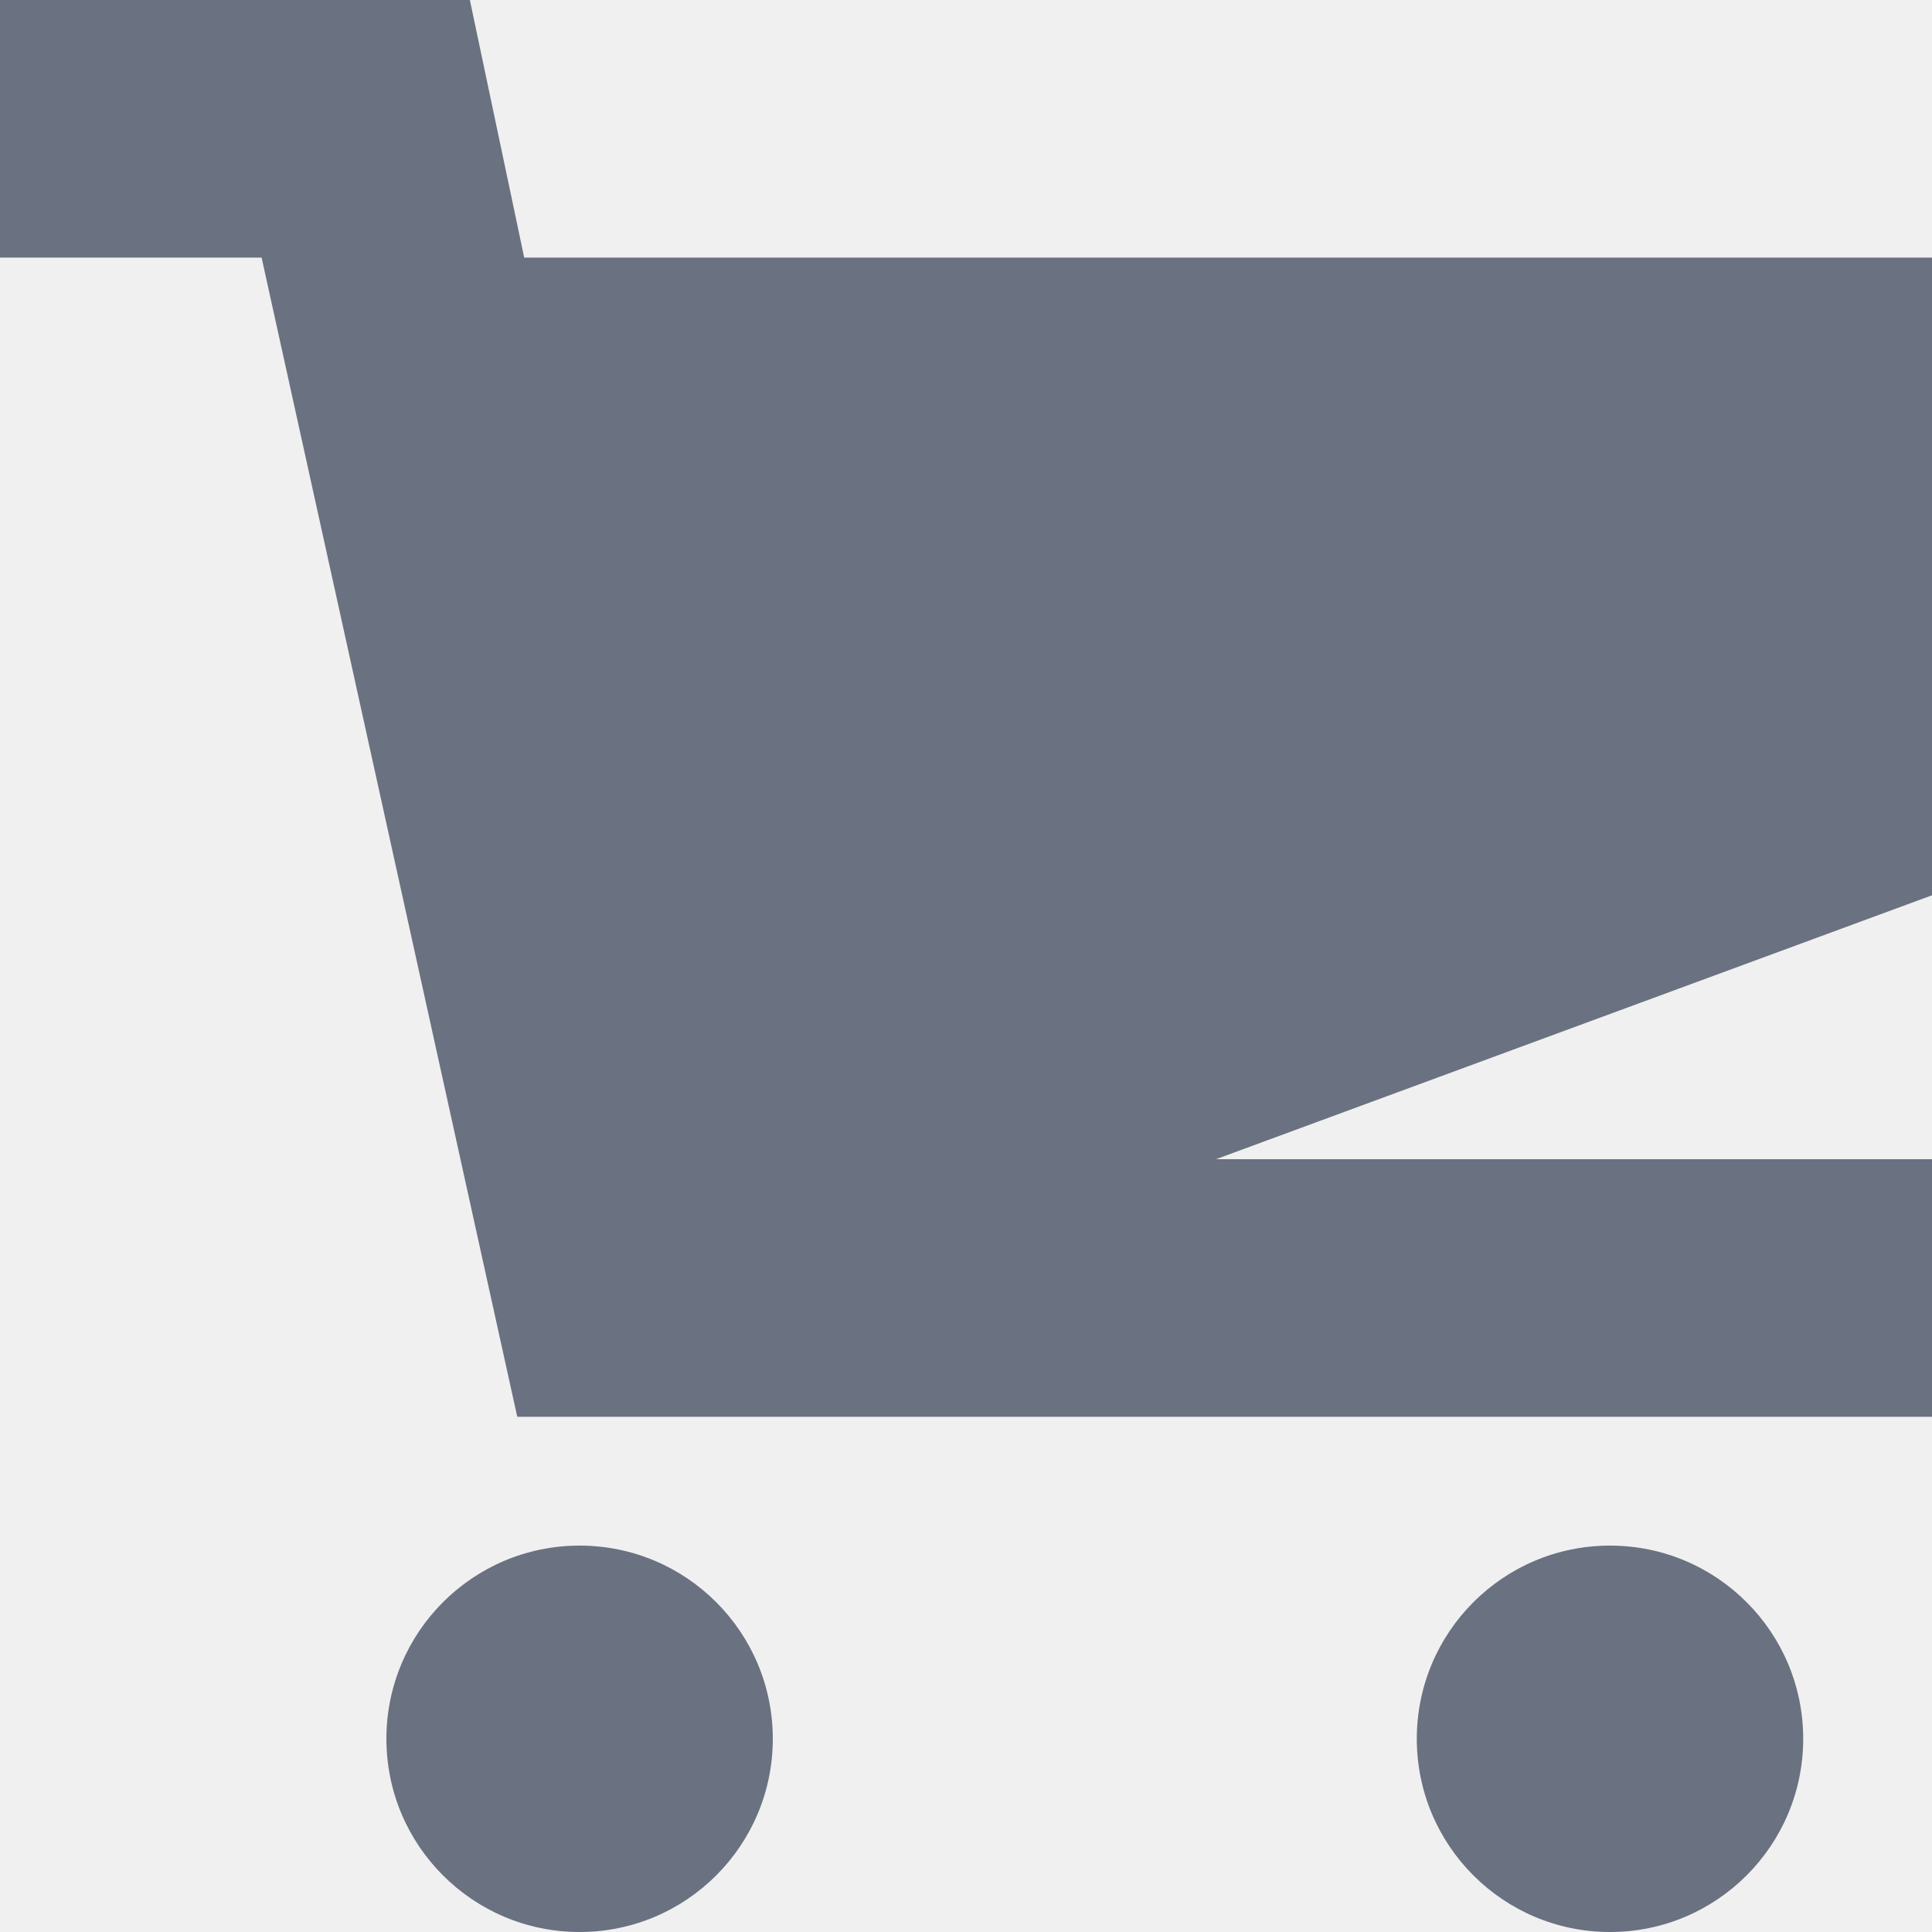
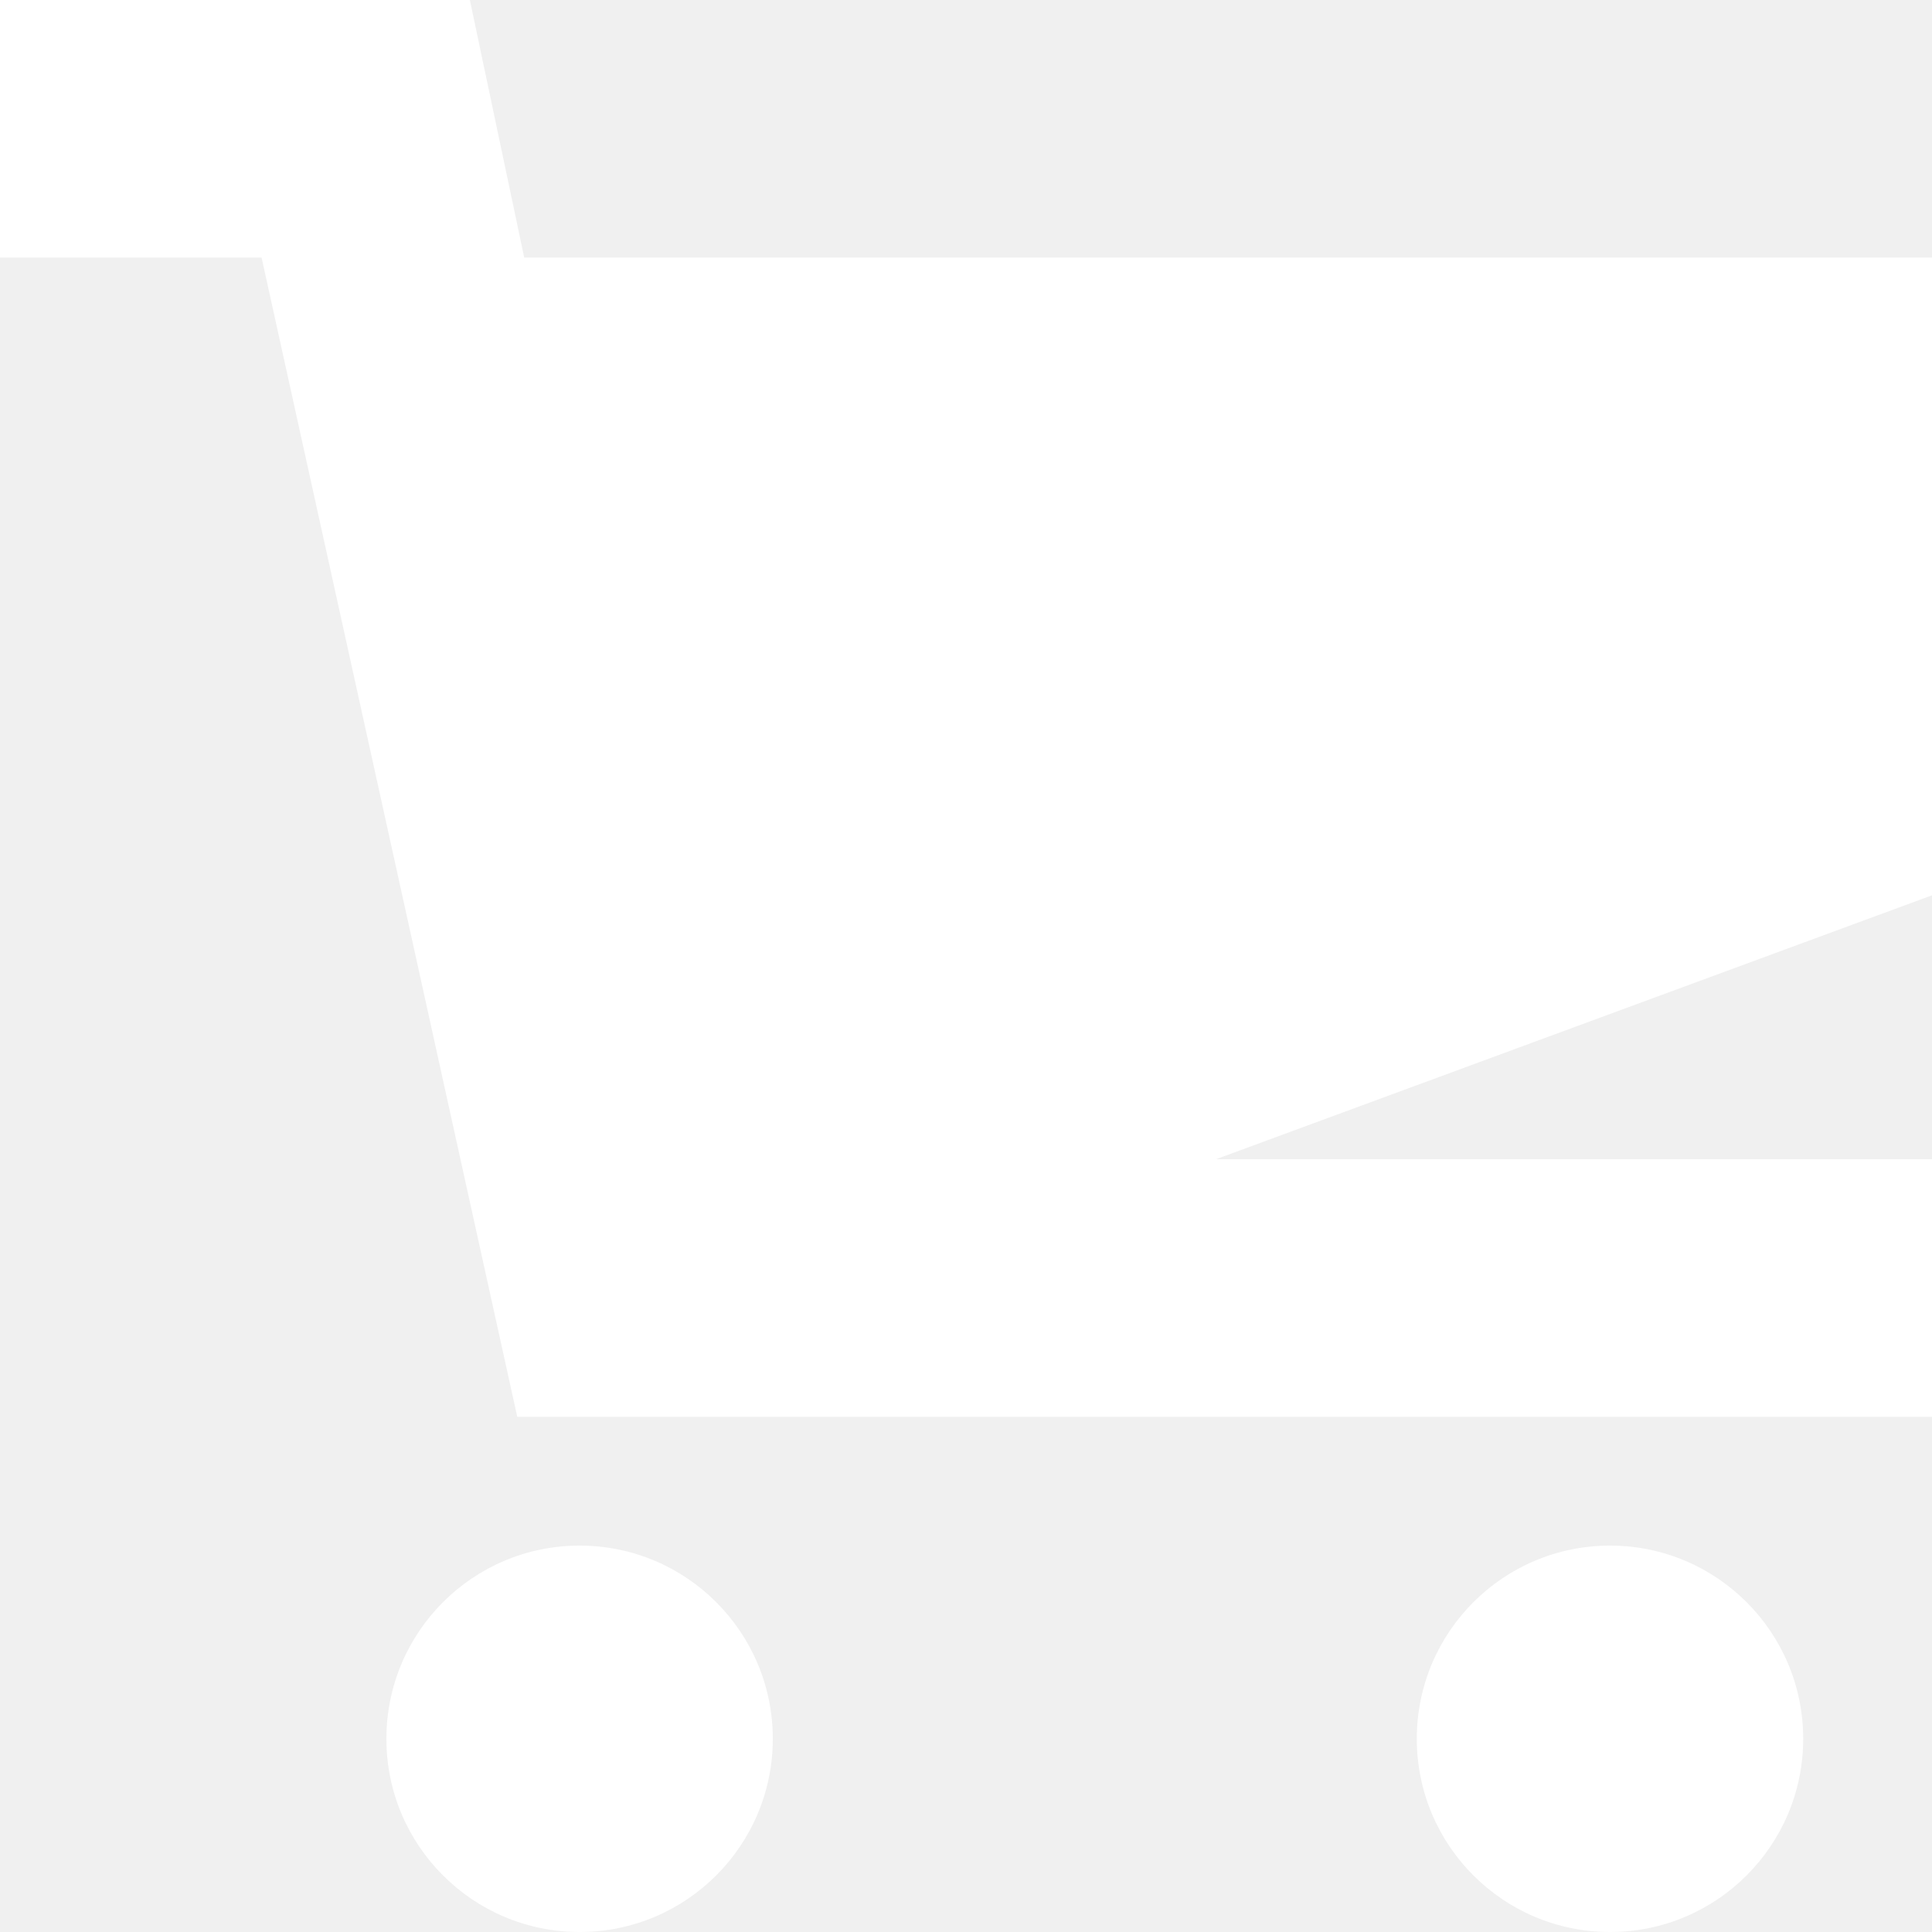
<svg xmlns="http://www.w3.org/2000/svg" version="1.1" id="Layer_1" x="0px" y="0px" width="15px" height="15px" viewBox="0 0 15 15" enable-background="new 0 0 15 15" xml:space="preserve">
  <g>
-     <circle fill="#6a7180" cx="4.5" cy="13.5" r="1.5" />
-     <circle fill="#6a7180" cx="12.5" cy="13.5" r="1.5" />
-     <polygon fill="#6a7180" points="15,2 4.07,2 3.648,0 0,0 0,2 2.031,2 4.016,11 15,11 15,9 9.441,9 15,6.951  " />
+     <circle fill="#ffffff" cx="4.5" cy="13.5" r="1.5" />
+     <circle fill="#ffffff" cx="12.5" cy="13.5" r="1.5" />
+     <polygon fill="#ffffff" points="15,2 4.07,2 3.648,0 0,0 0,2 2.031,2 4.016,11 15,11 15,9 9.441,9 15,6.951  " />
  </g>
</svg>
